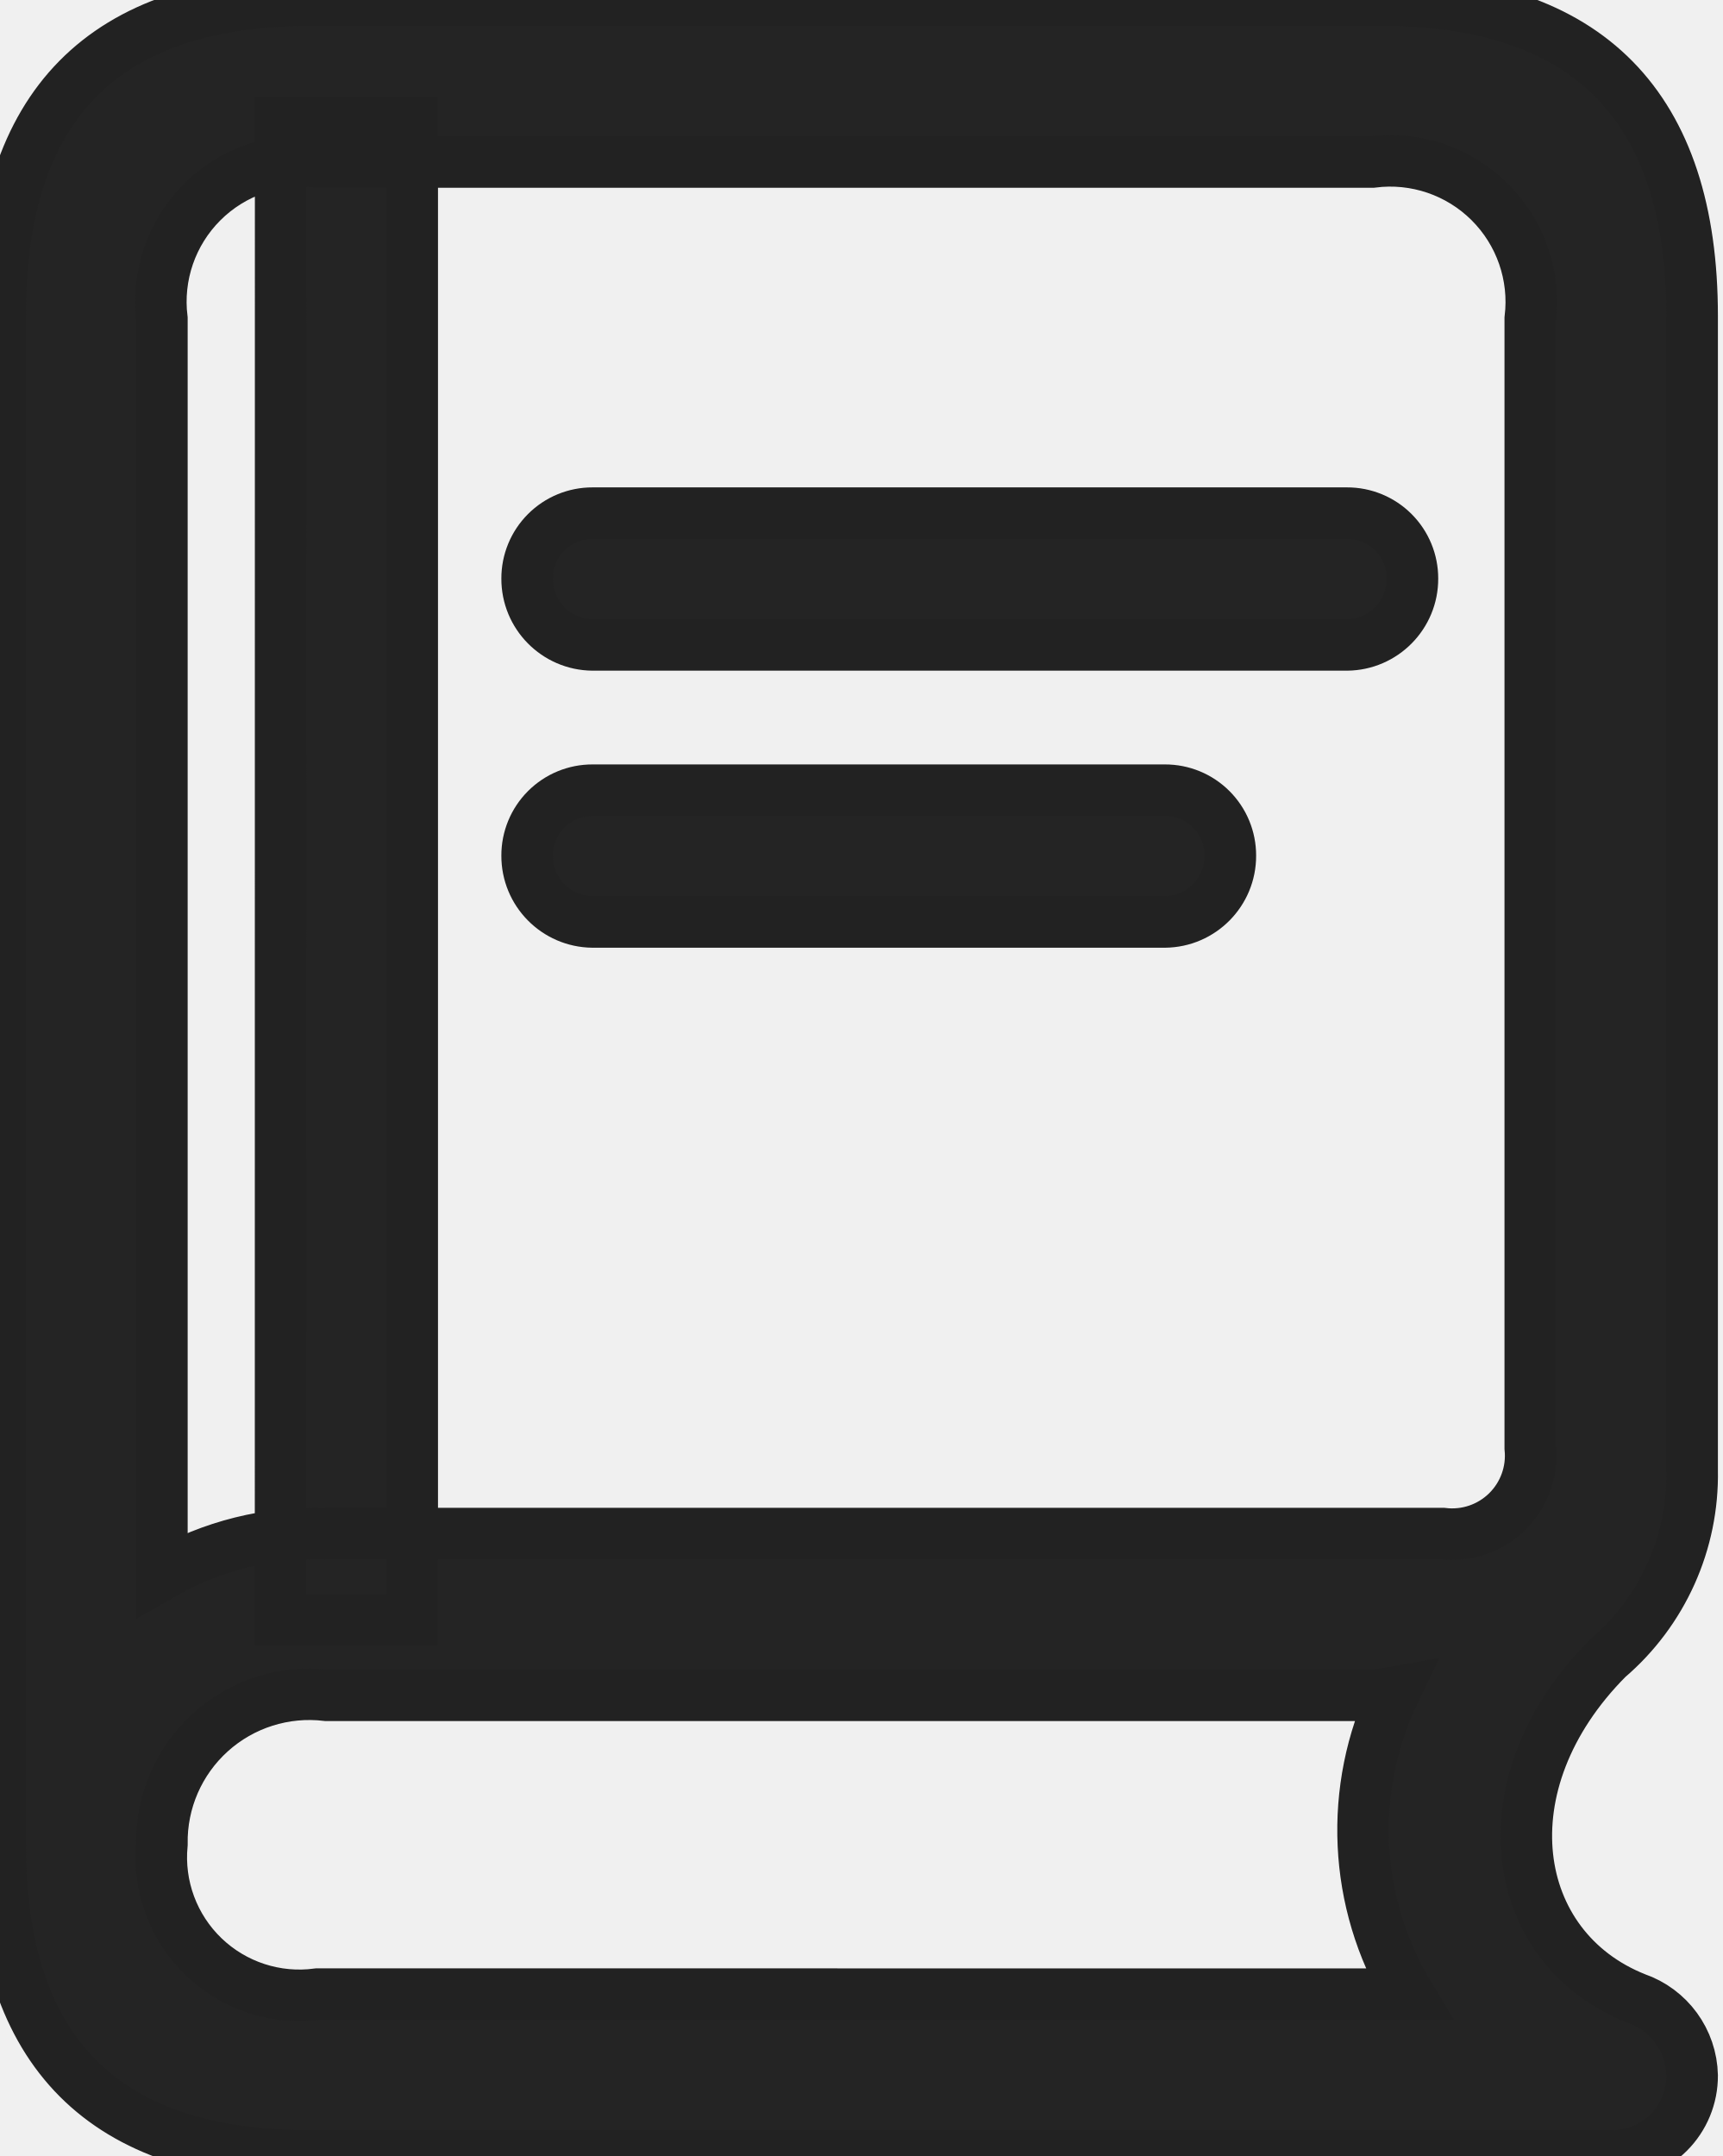
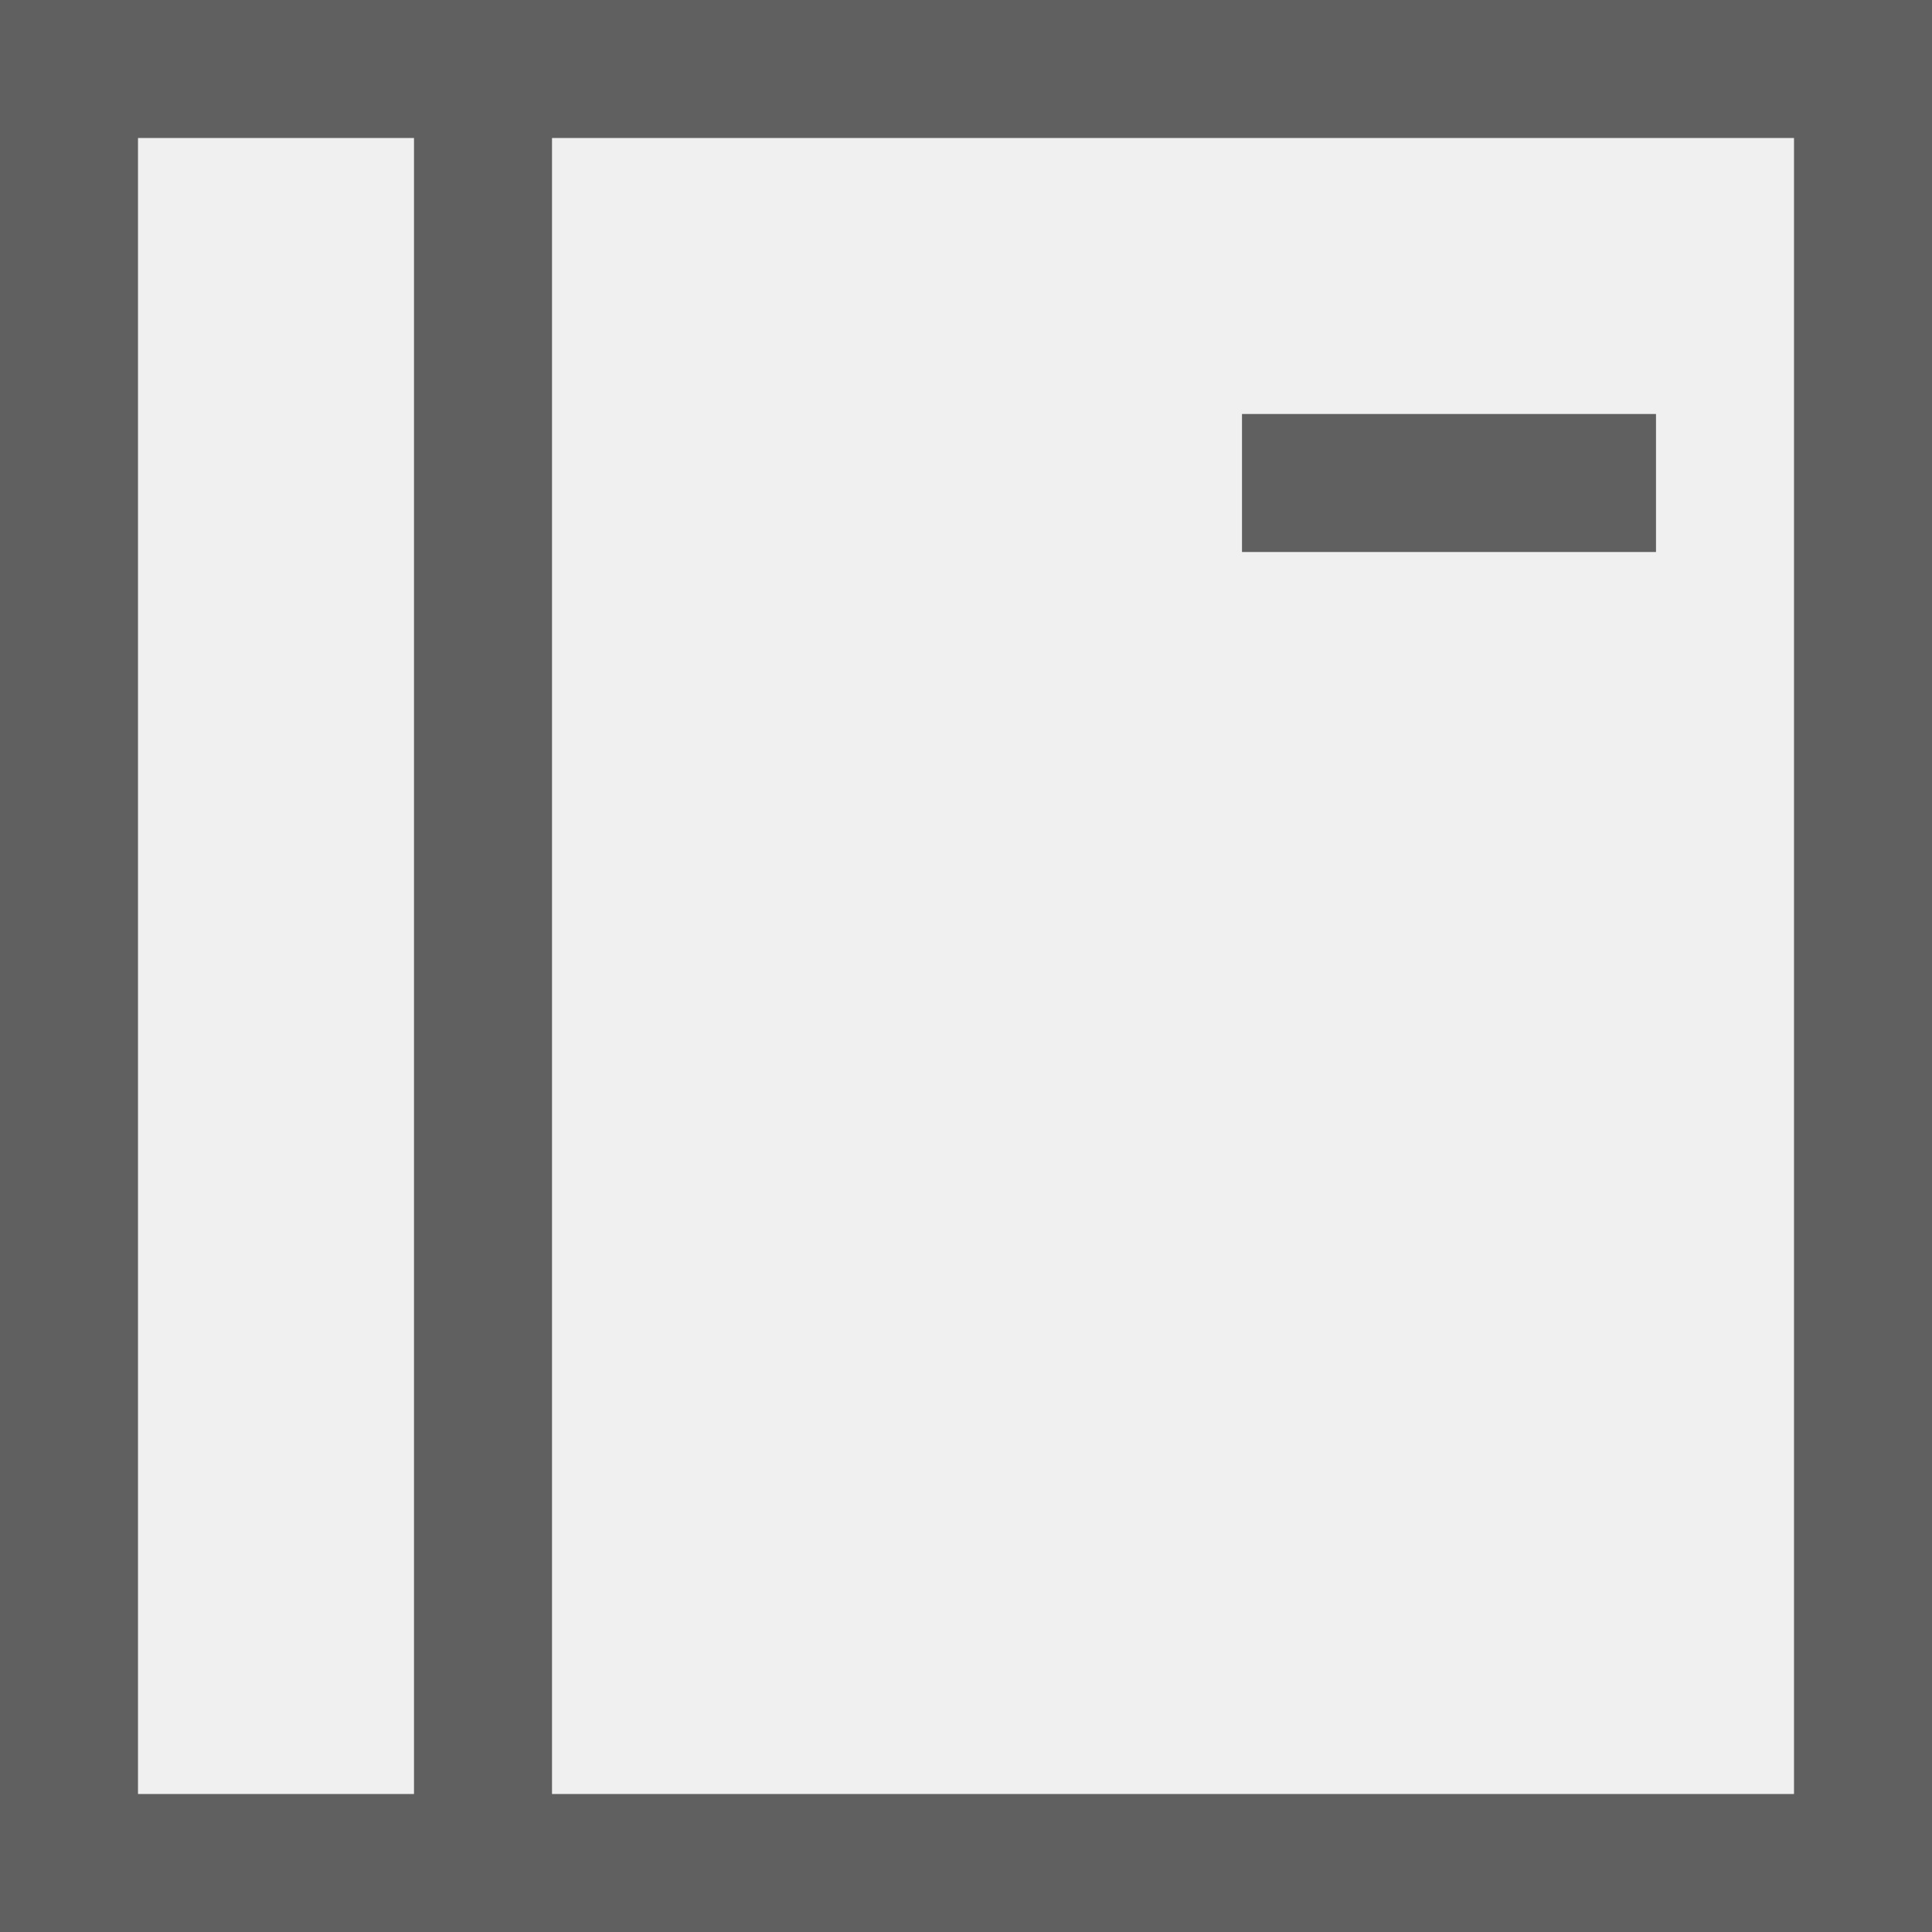
- <svg xmlns="http://www.w3.org/2000/svg" width="20.063" height="25.113" viewBox="0 0 20.063 25.113">
-   <defs>
-     <clipPath id="clip-path">
-       <rect id="Rectangle_16" data-name="Rectangle 16" width="20.063" height="25.113" transform="translate(0.098 0.961)" fill="#fff" stroke="#222" stroke-width="0.6" />
-     </clipPath>
-   </defs>
-   <g id="chinese" transform="translate(-0.098 -0.961)" clip-path="url(#clip-path)">
-     <path id="Path_17" data-name="Path 17" d="M7,8.473h8.789a.77.77,0,0,0,.762-.773.76.76,0,0,0-.762-.762H7a.76.76,0,0,0-.762.762A.77.77,0,0,0,7,8.473ZM7,11.7h6.668a.77.77,0,0,0,.762-.773.76.76,0,0,0-.762-.762H7a.76.76,0,0,0-.762.762A.77.77,0,0,0,7,11.7ZM3.7,26.074H18.871a.933.933,0,0,0,.938-.937.973.973,0,0,0-.656-.9c-1.477-.586-1.781-2.5-.328-3.961a2.809,2.809,0,0,0,.984-2.191V4.641c0-2.437-1.207-3.68-3.633-3.68H3.73Q.092.961.1,4.641V22.453C.1,24.867,1.316,26.074,3.7,26.074ZM1.984,19.3V4.676A1.64,1.64,0,0,1,3.813,2.848h12.27a1.643,1.643,0,0,1,1.84,1.828V17.824a.914.914,0,0,1-1.02,1H3.895A3.581,3.581,0,0,0,1.984,19.3ZM3.8,24.188a1.608,1.608,0,0,1-1.816-1.746,1.717,1.717,0,0,1,1.922-1.734H15.93a2.136,2.136,0,0,0,.41-.035,3.716,3.716,0,0,0,.164,3.516Zm-.434-4.359H4.9V2.391H3.367Z" fill="rgba(0,0,0,0.85)" stroke="#222" stroke-width="0.6" />
-   </g>
+ <svg xmlns="http://www.w3.org/2000/svg" t="1732291314118" class="icon" viewBox="0 0 1024 1024" version="1.1" p-id="36146" width="48" height="48">
+   <path d="M292.571 0H0v1024h1024V0H292.571zM219.429 950.857H73.143V73.143h146.286v877.714z m731.429 0H292.571V73.143h658.286v877.714zM877.714 219.429H658.286v73.143h219.429V219.429z" fill="#606060" p-id="36147" />
</svg>
